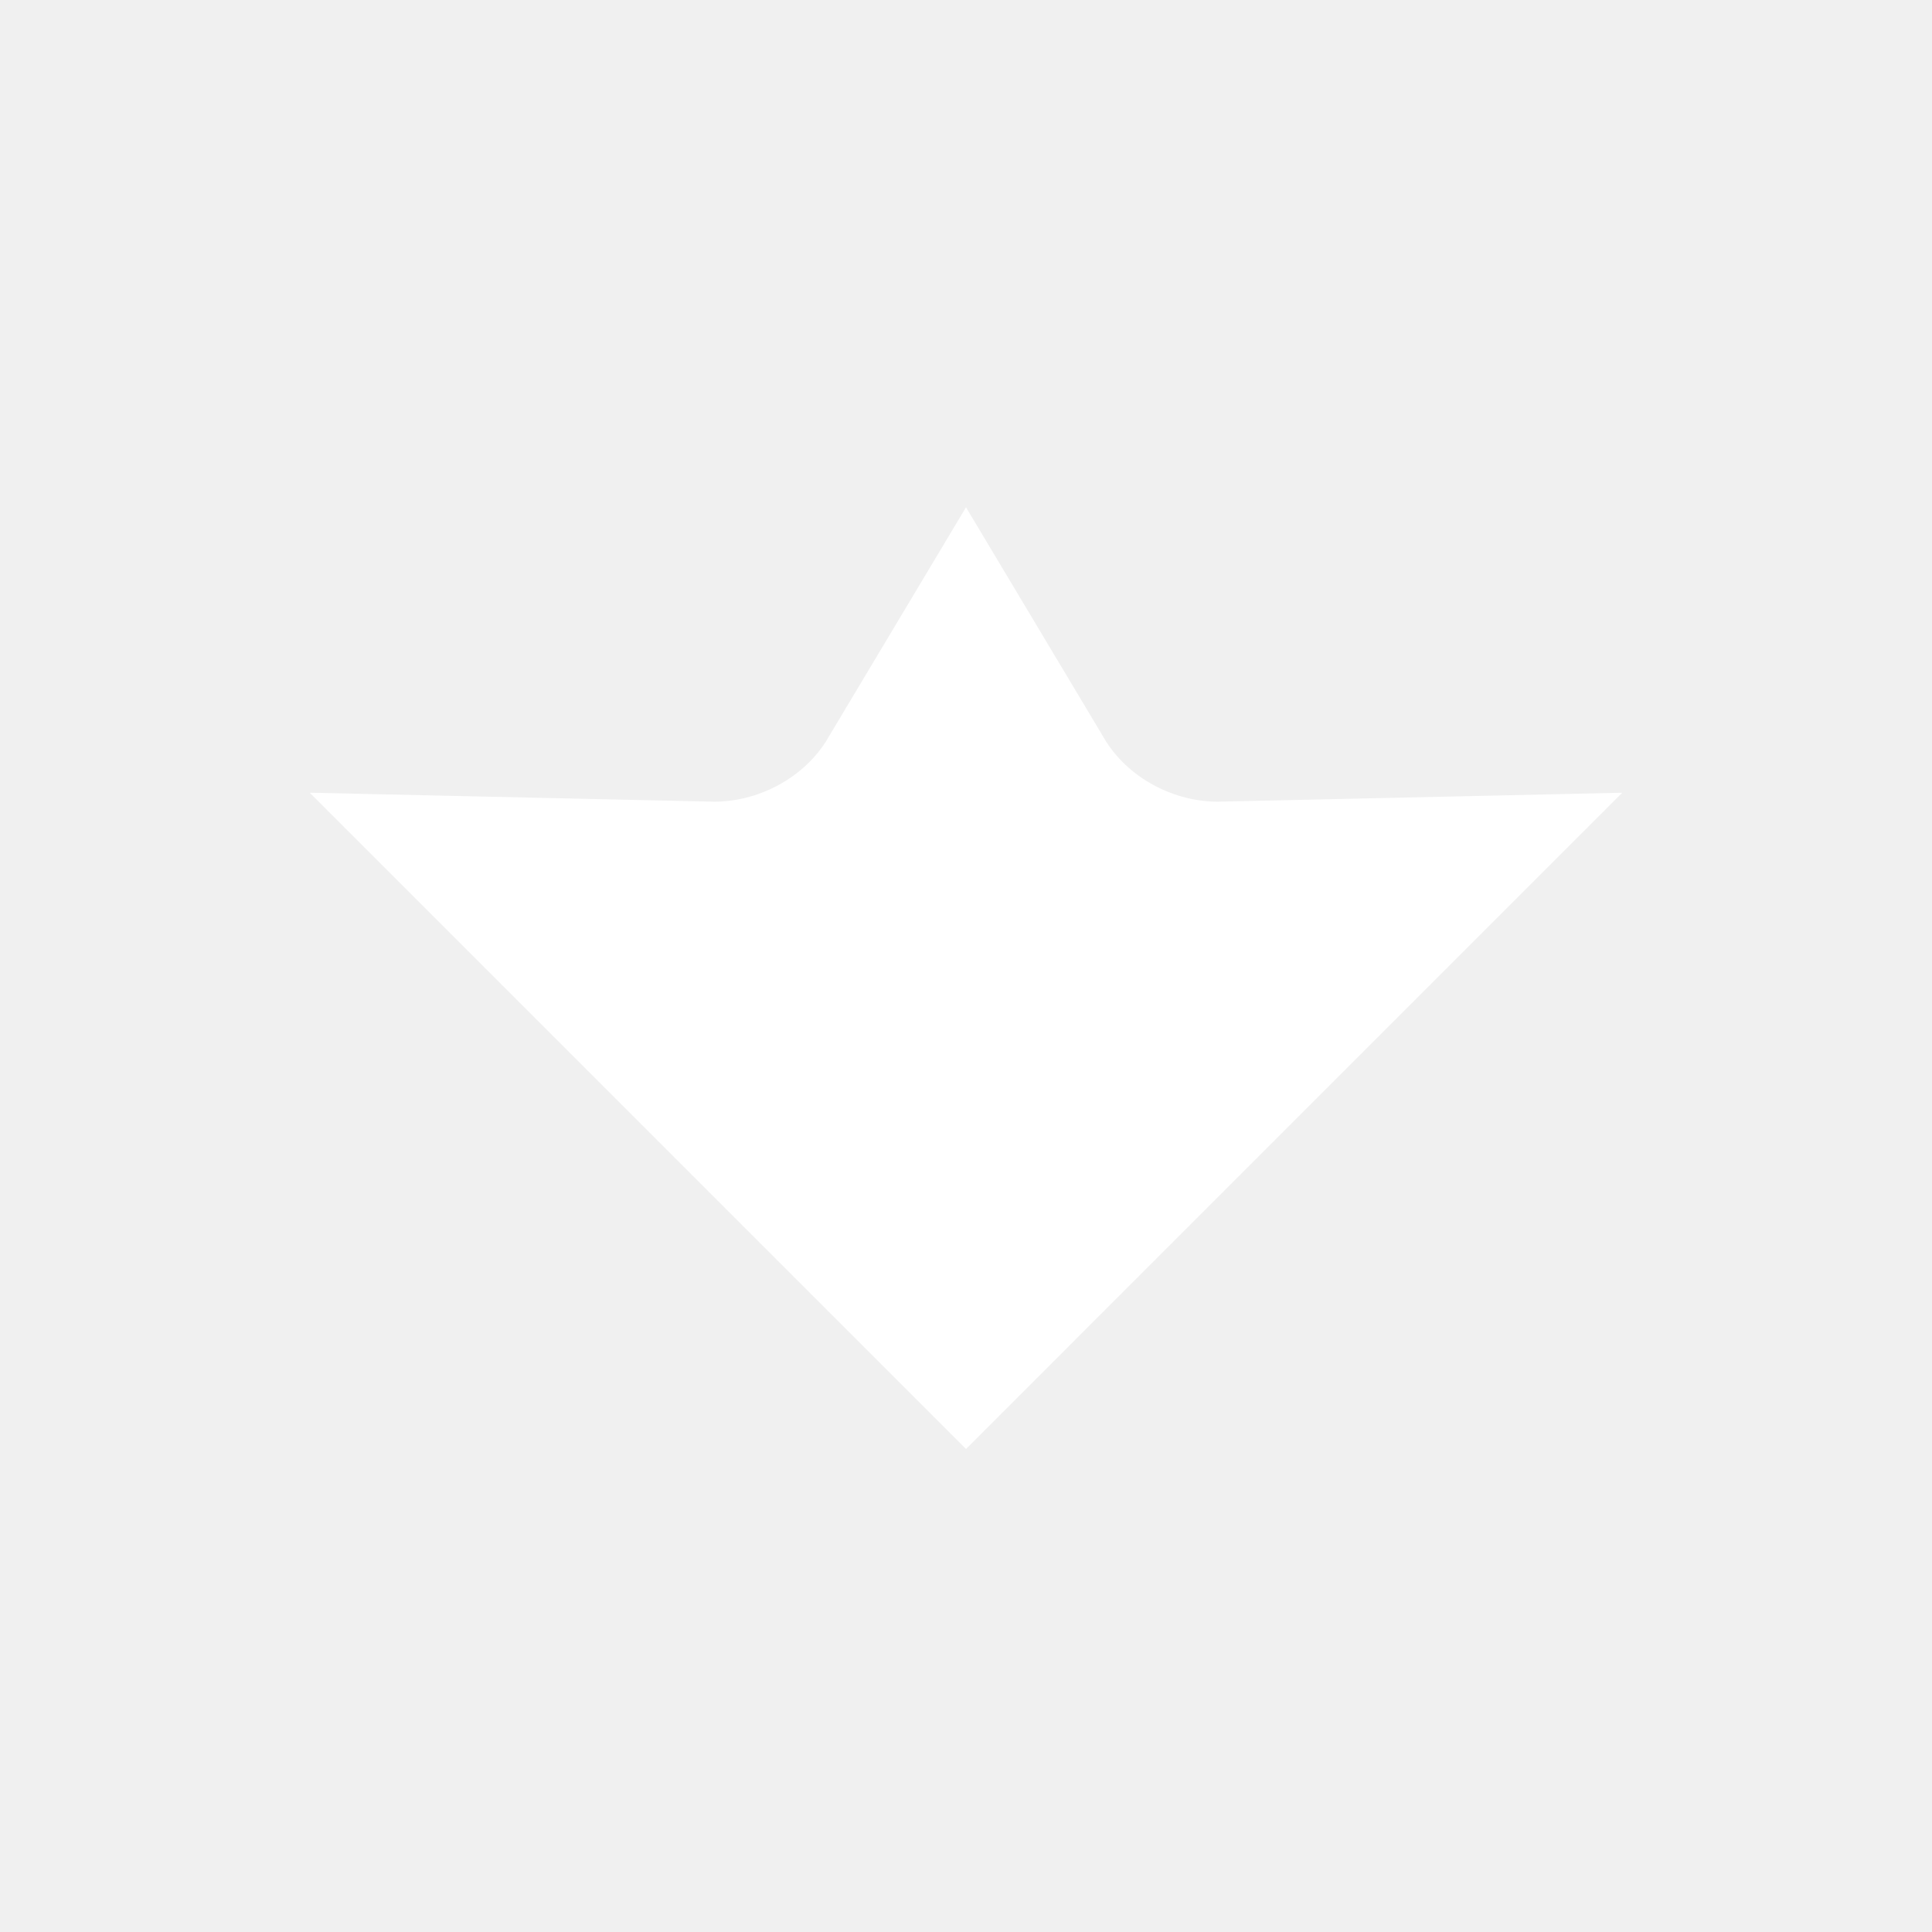
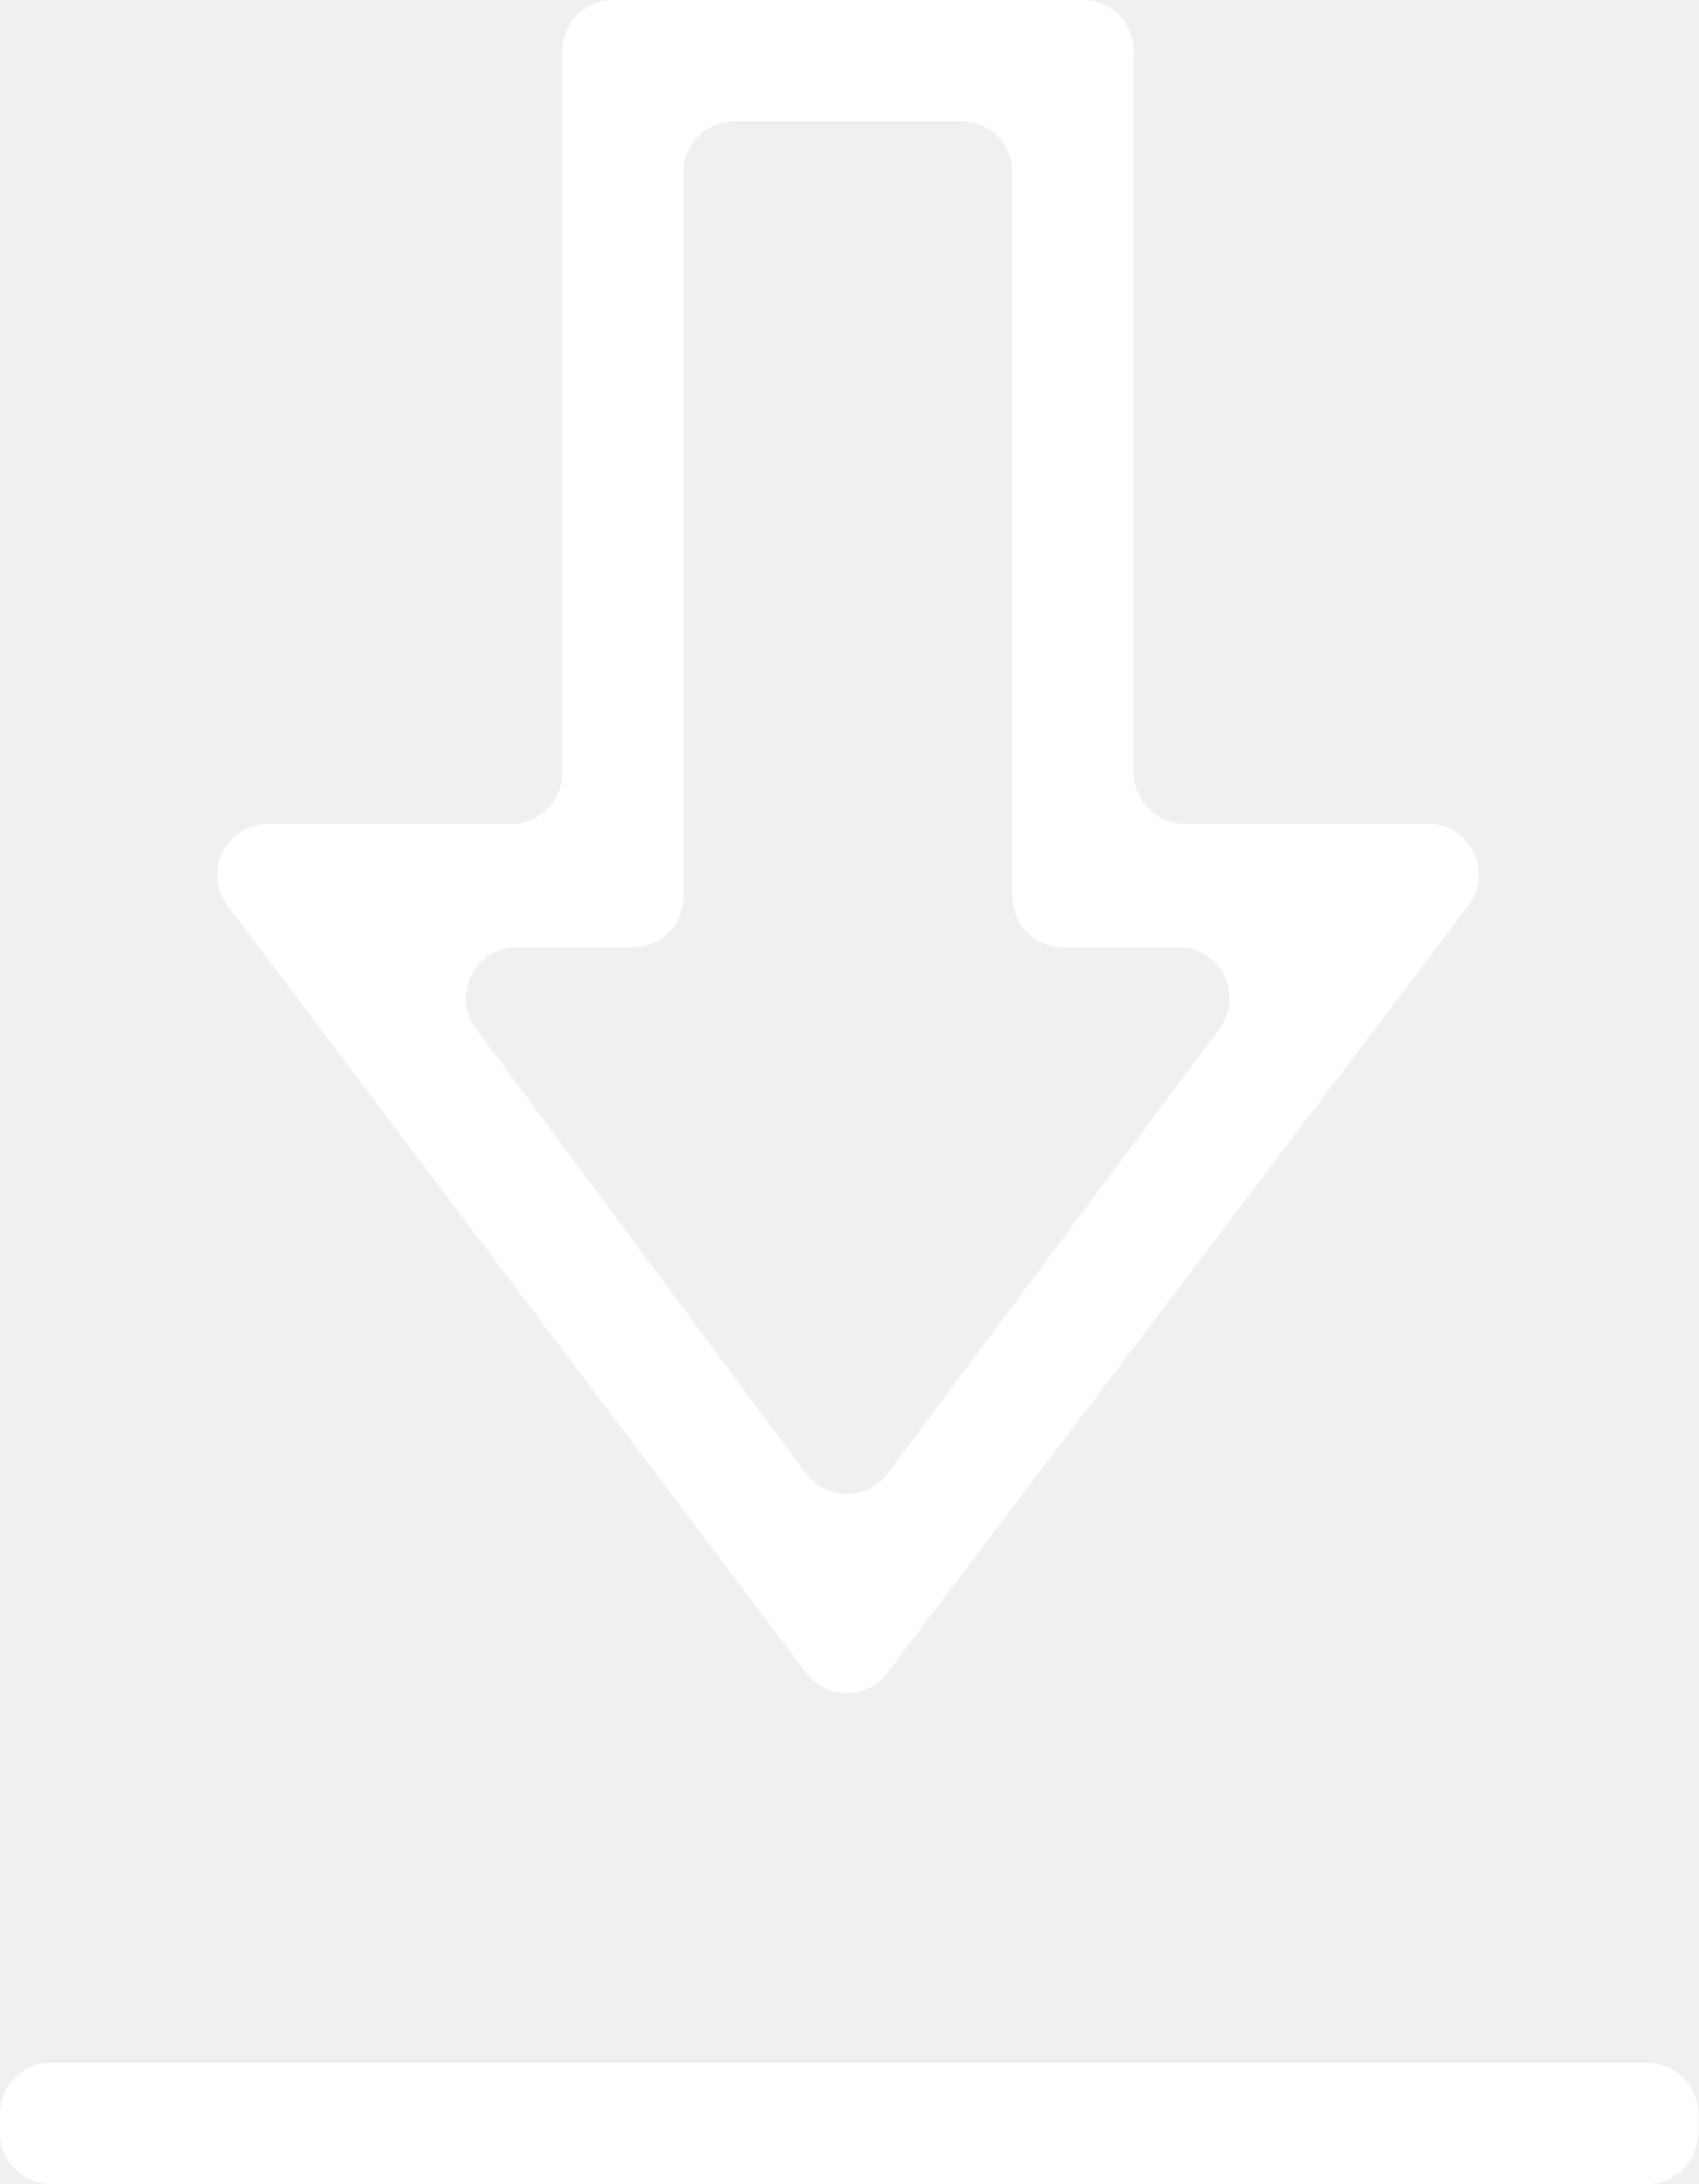
- <svg xmlns="http://www.w3.org/2000/svg" width="600" height="600" viewBox="0 0 600 600" fill="none">
-   <path d="M300 254.988C316.794 283.081 348.255 299.679 380.326 298.962L300 379.289L219.672 298.961C251.744 299.679 283.206 283.082 300 254.988Z" stroke="white" stroke-width="100" />
+ <svg xmlns="http://www.w3.org/2000/svg" width="1000" height="1286" viewBox="0 0 1000 1286" fill="none">
+   <path d="M30 1286C13.431 1286 0 1272.57 0 1256V1244.56C0 1227.99 13.431 1214.56 30 1214.56H970C986.569 1214.56 1000 1227.99 1000 1244.56V1256C1000 1272.57 986.569 1286 970 1286H30ZM522.536 985.014C510.517 1000.88 486.658 1000.86 474.67 984.966L133.897 533.173C118.988 513.406 133.089 485.108 157.848 485.108H301.143C317.711 485.108 331.143 471.676 331.143 455.108V30C331.143 13.431 344.574 0 361.143 0H637.643C654.211 0 667.643 13.431 667.643 30V455.036C667.643 471.605 681.074 485.036 697.643 485.036H840.859C865.646 485.036 879.739 513.39 864.774 533.149L522.536 985.014ZM474.549 867.534C486.522 883.673 510.667 883.707 522.685 867.602L718.078 605.781C732.844 585.995 718.724 557.838 694.035 557.838H626.143C609.574 557.838 596.143 544.407 596.143 527.838V101.444C596.143 84.876 582.711 71.444 566.143 71.444H432.5C415.931 71.444 402.5 84.876 402.5 101.444V527.838C402.5 544.407 389.069 557.838 372.5 557.838H304.397C279.748 557.838 265.617 585.917 280.304 605.713L474.549 867.534Z" fill="white" />
</svg>
